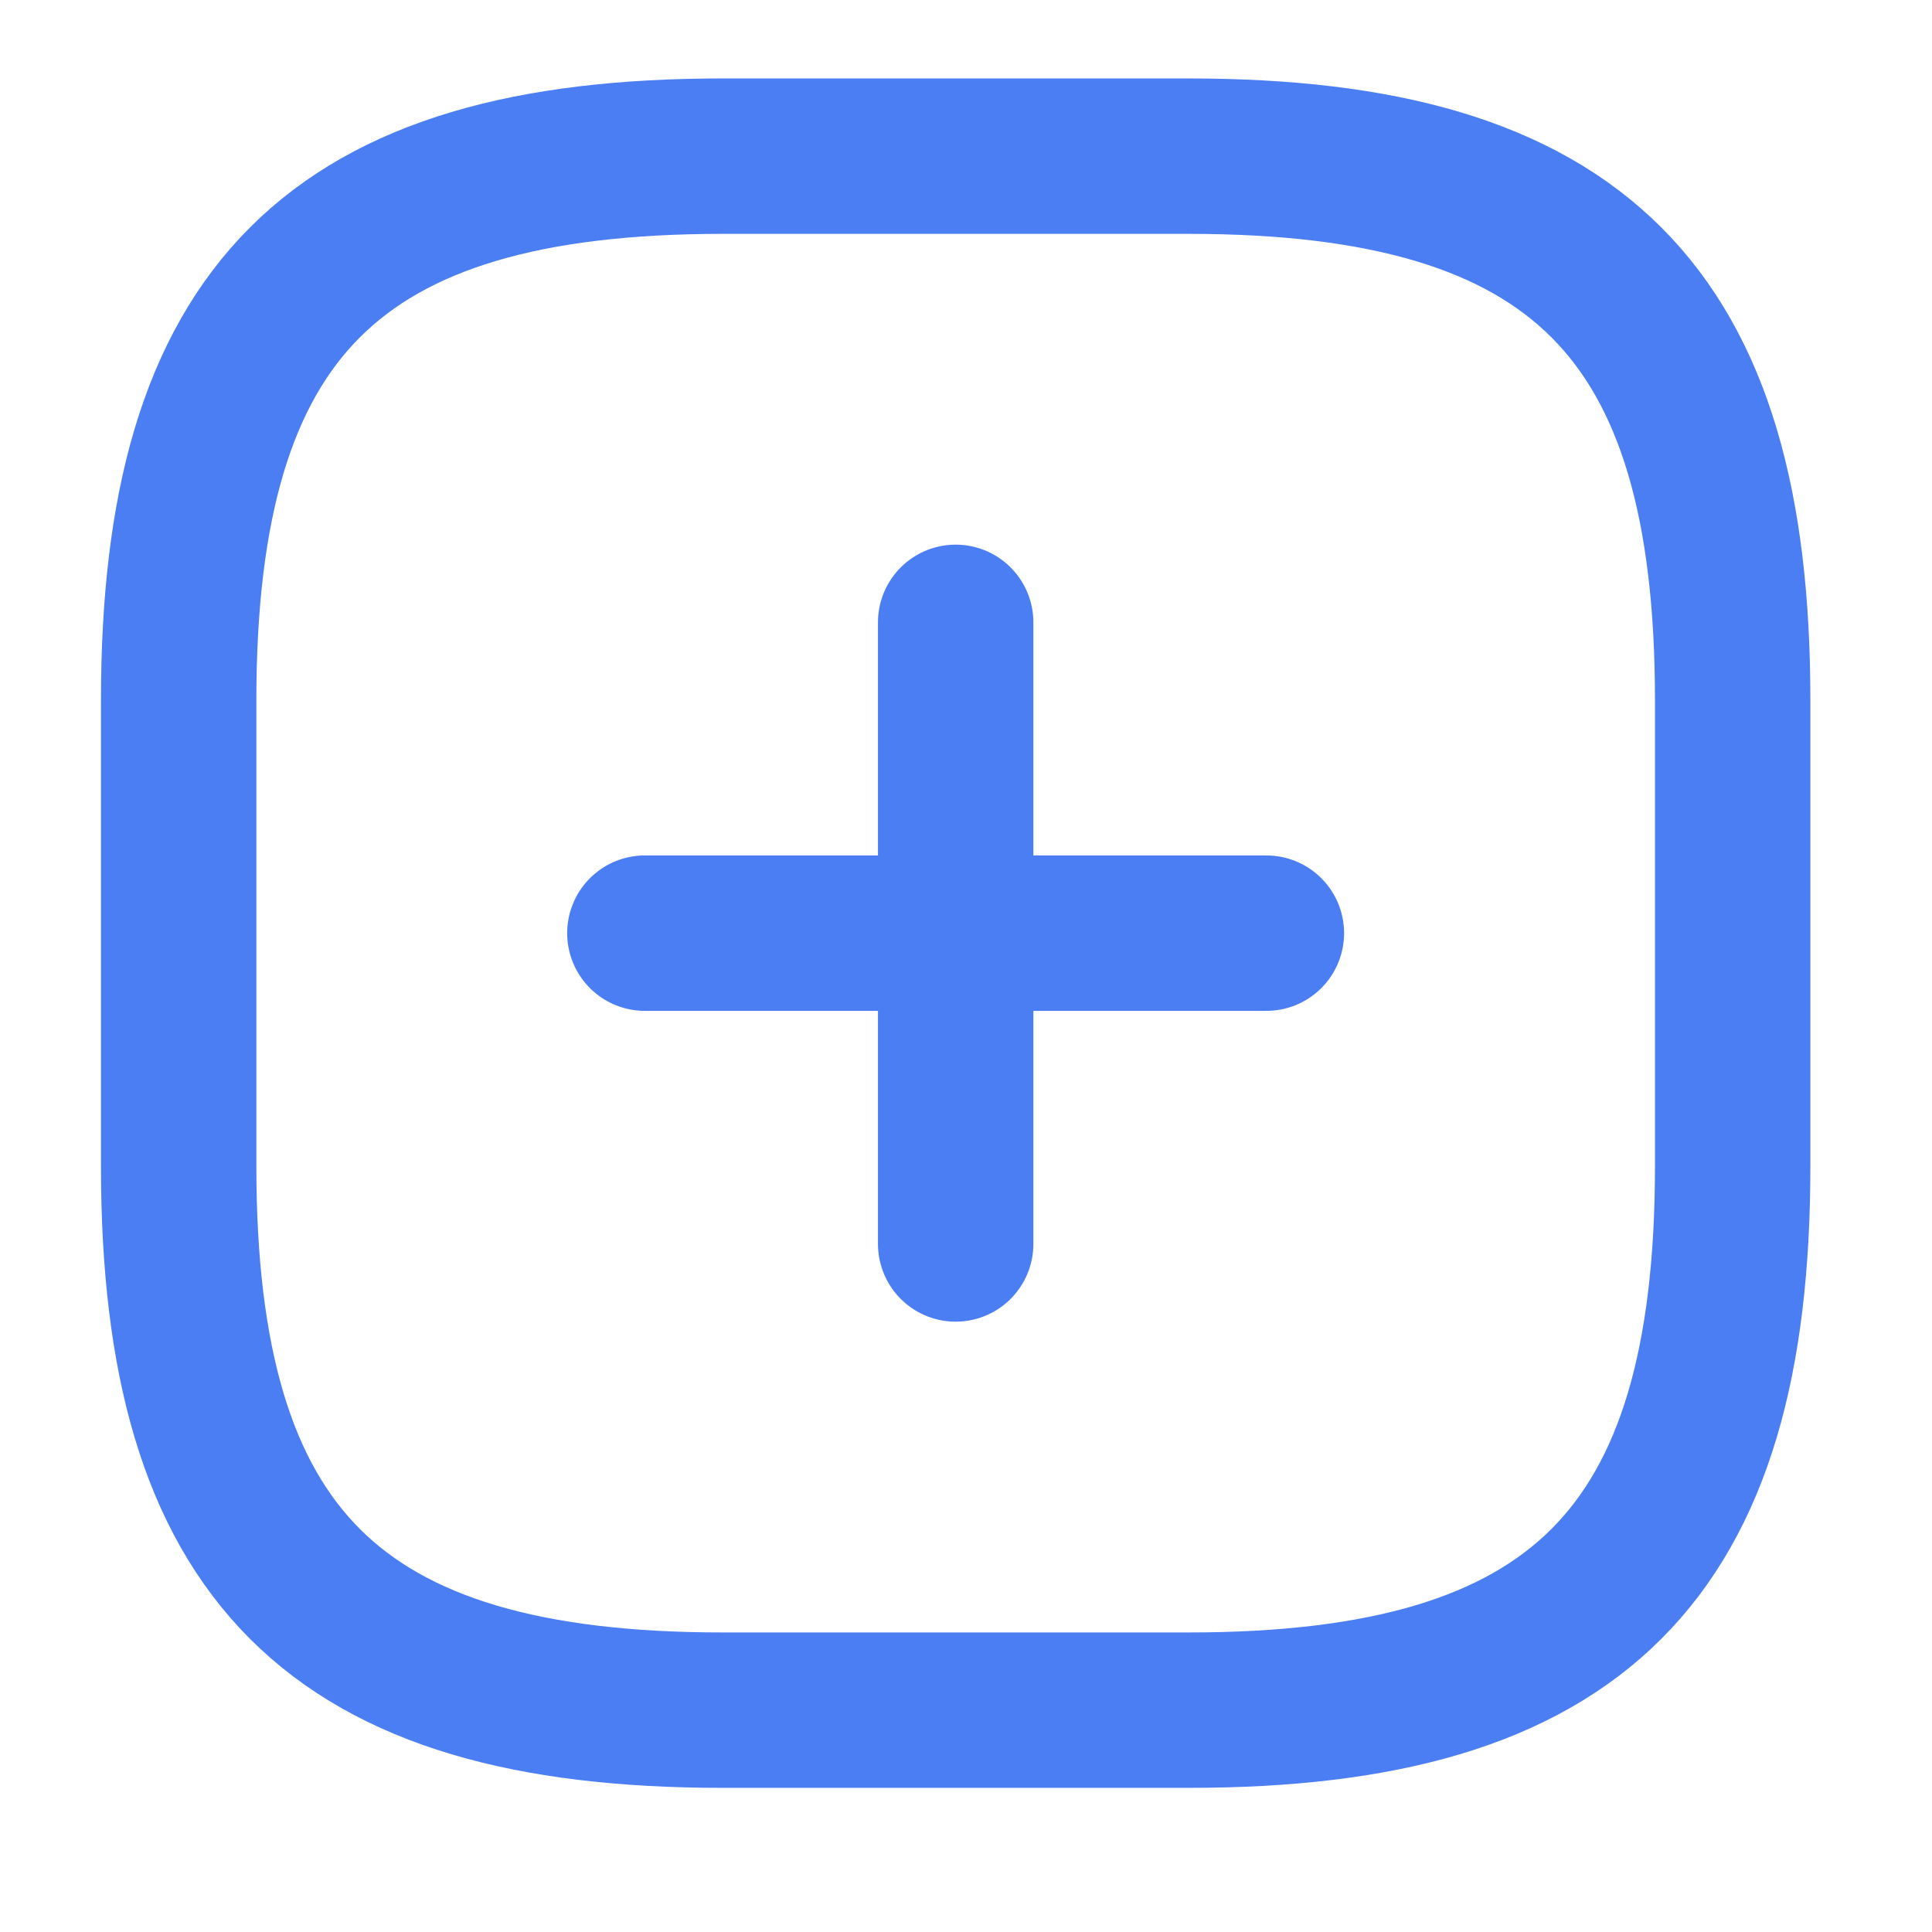
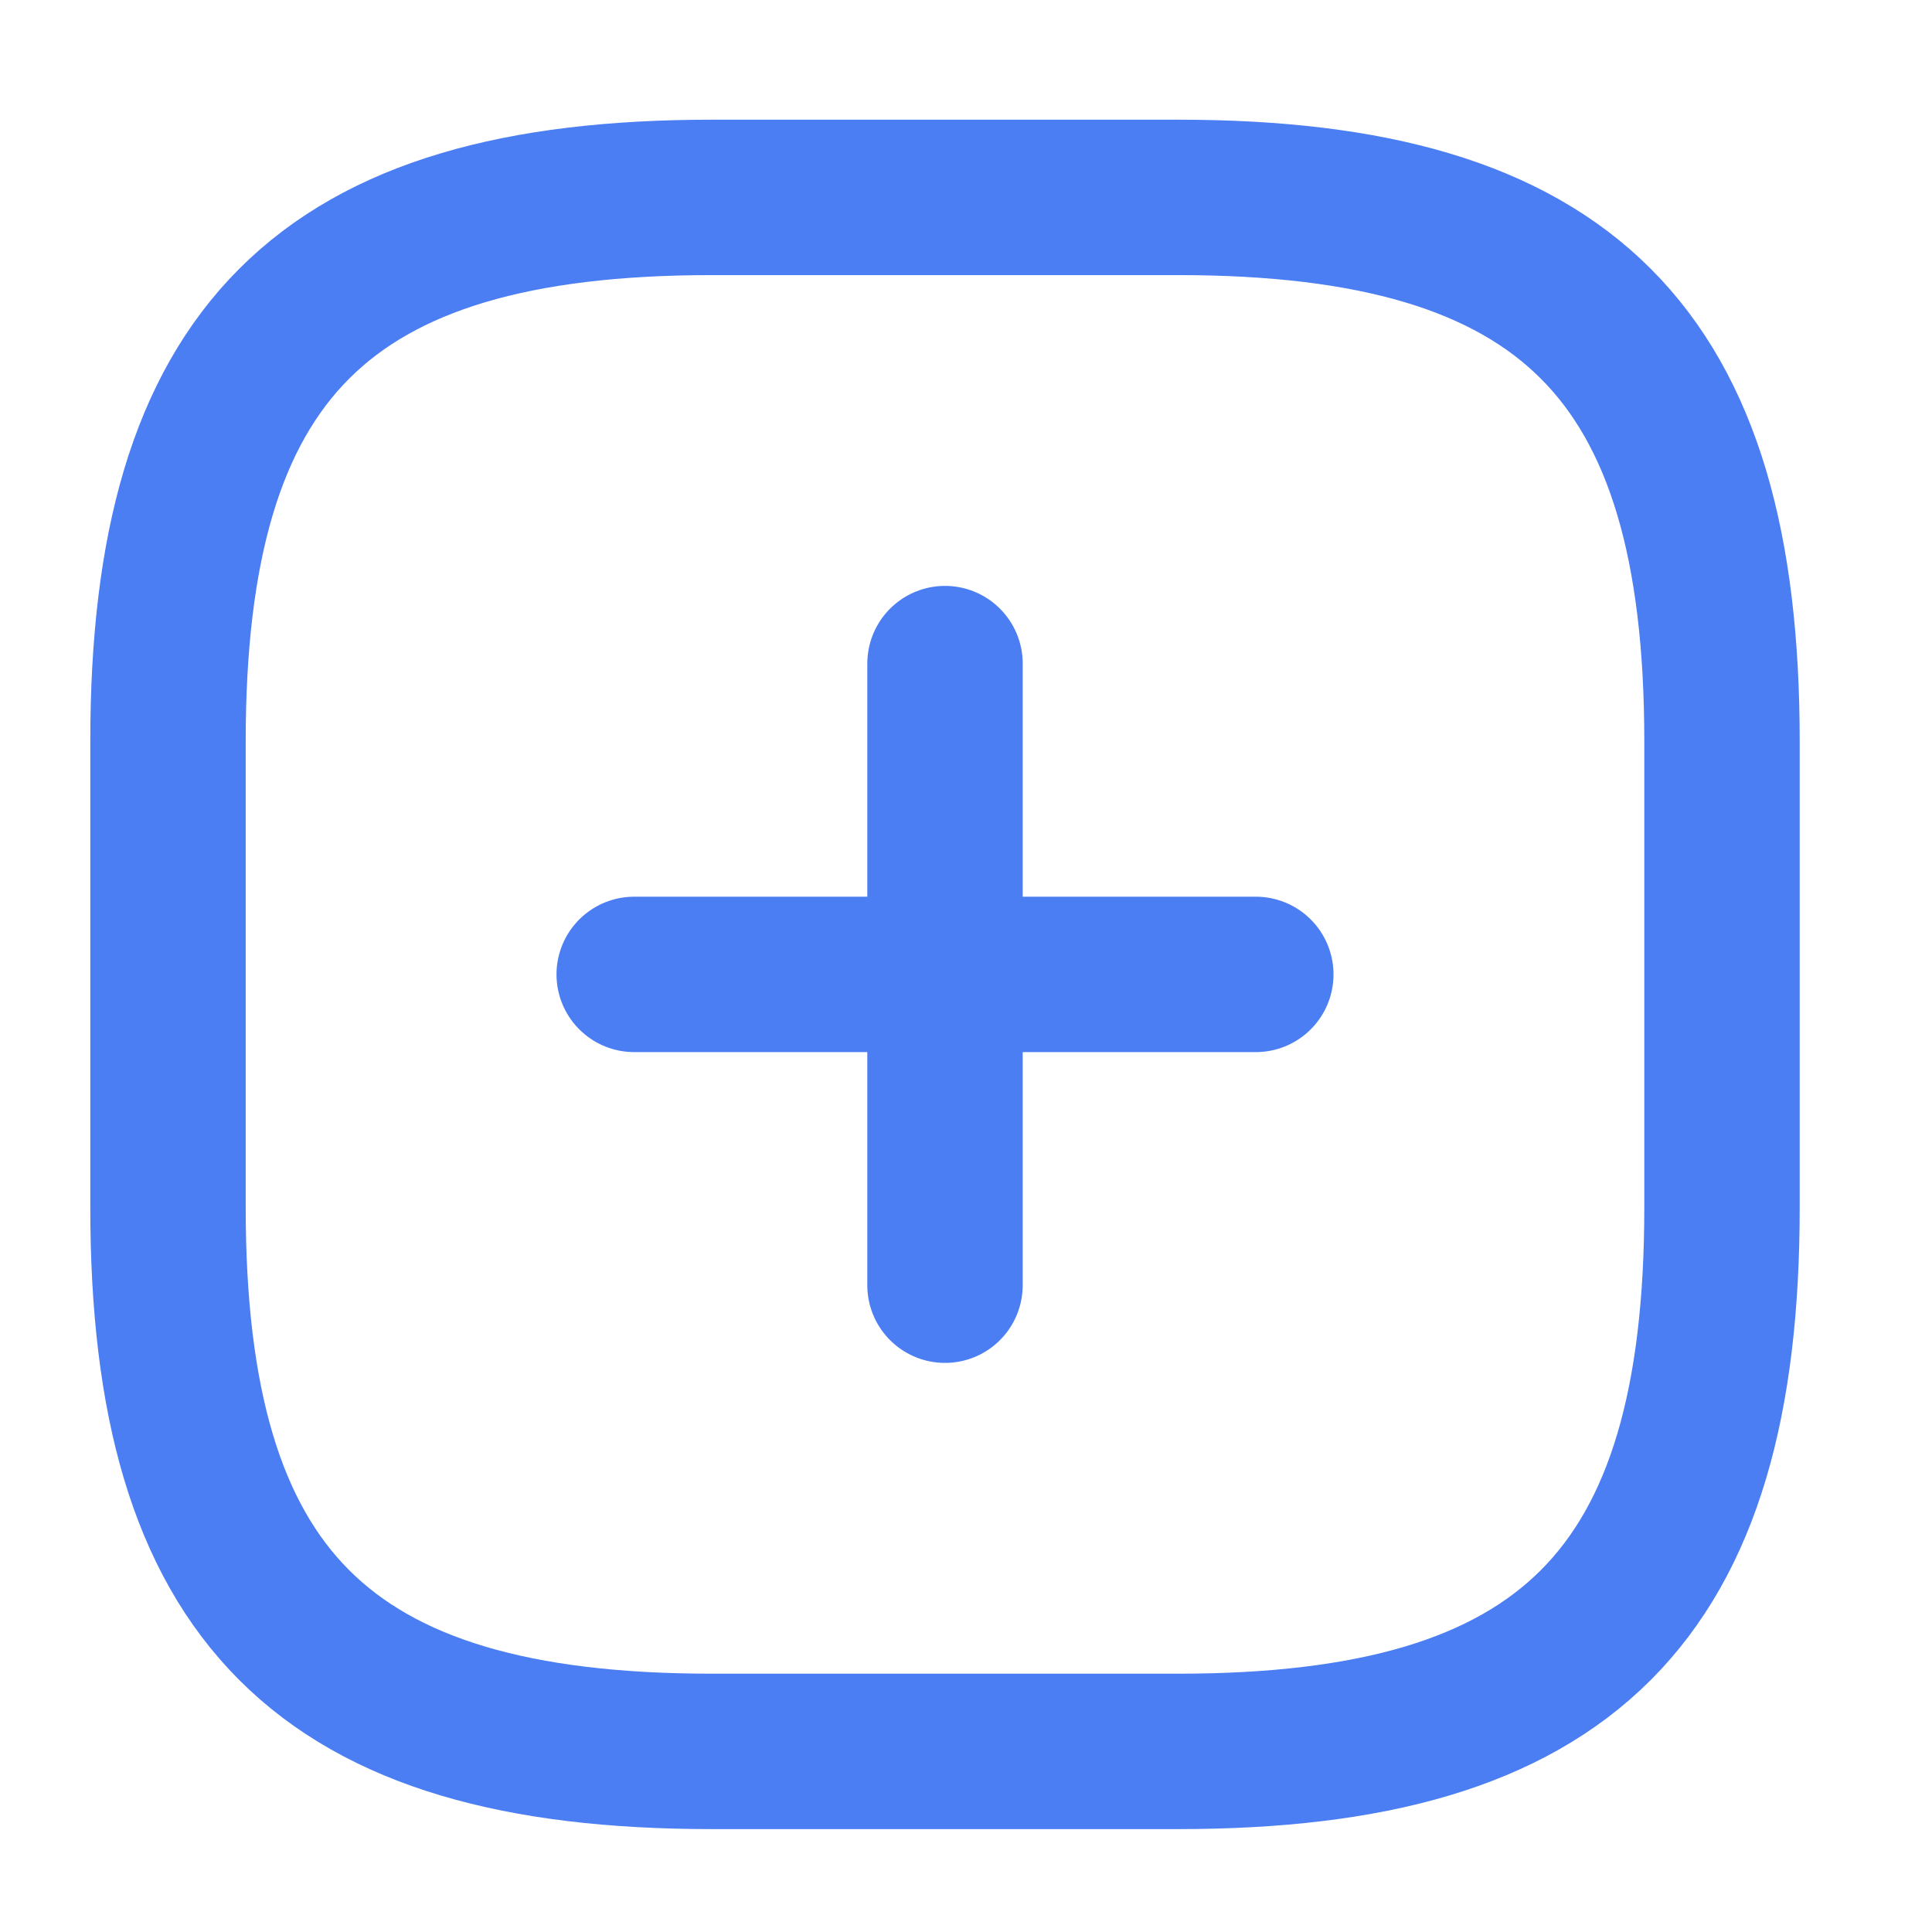
<svg xmlns="http://www.w3.org/2000/svg" width="23" height="23" viewBox="0 0 23 23" fill="none">
-   <path d="M7.677 11.109L15.076 11.109" stroke="#4B7DF3" stroke-width="1.85" stroke-linecap="round" stroke-linejoin="round" />
-   <path d="M11.377 14.809L11.377 7.409" stroke="#4B7DF3" stroke-width="1.85" stroke-linecap="round" stroke-linejoin="round" />
-   <path d="M8.602 20.359L14.152 20.359C18.777 20.359 20.627 18.509 20.627 13.884L20.627 8.334C20.627 3.709 18.777 1.859 14.152 1.859L8.602 1.859C3.977 1.859 2.127 3.709 2.127 8.334L2.127 13.884C2.127 18.509 3.977 20.359 8.602 20.359Z" stroke="#4B7DF3" stroke-width="1.85" stroke-linecap="round" stroke-linejoin="round" />
+   <path d="M7.55 11.6L14.95 11.6" stroke="#4B7DF3" stroke-width="1.85" stroke-linecap="round" stroke-linejoin="round" />
+   <path d="M11.25 15.3L11.25 7.9" stroke="#4B7DF3" stroke-width="1.85" stroke-linecap="round" stroke-linejoin="round" />
+   <path d="M8.475 20.85L14.025 20.85C18.65 20.85 20.5 19 20.5 14.375L20.5 8.825C20.5 4.2 18.65 2.35 14.025 2.35L8.475 2.35C3.85 2.35 2 4.2 2 8.825L2 14.375C2 19 3.85 20.85 8.475 20.85Z" stroke="#4B7DF3" stroke-width="1.85" stroke-linecap="round" stroke-linejoin="round" />
</svg>
